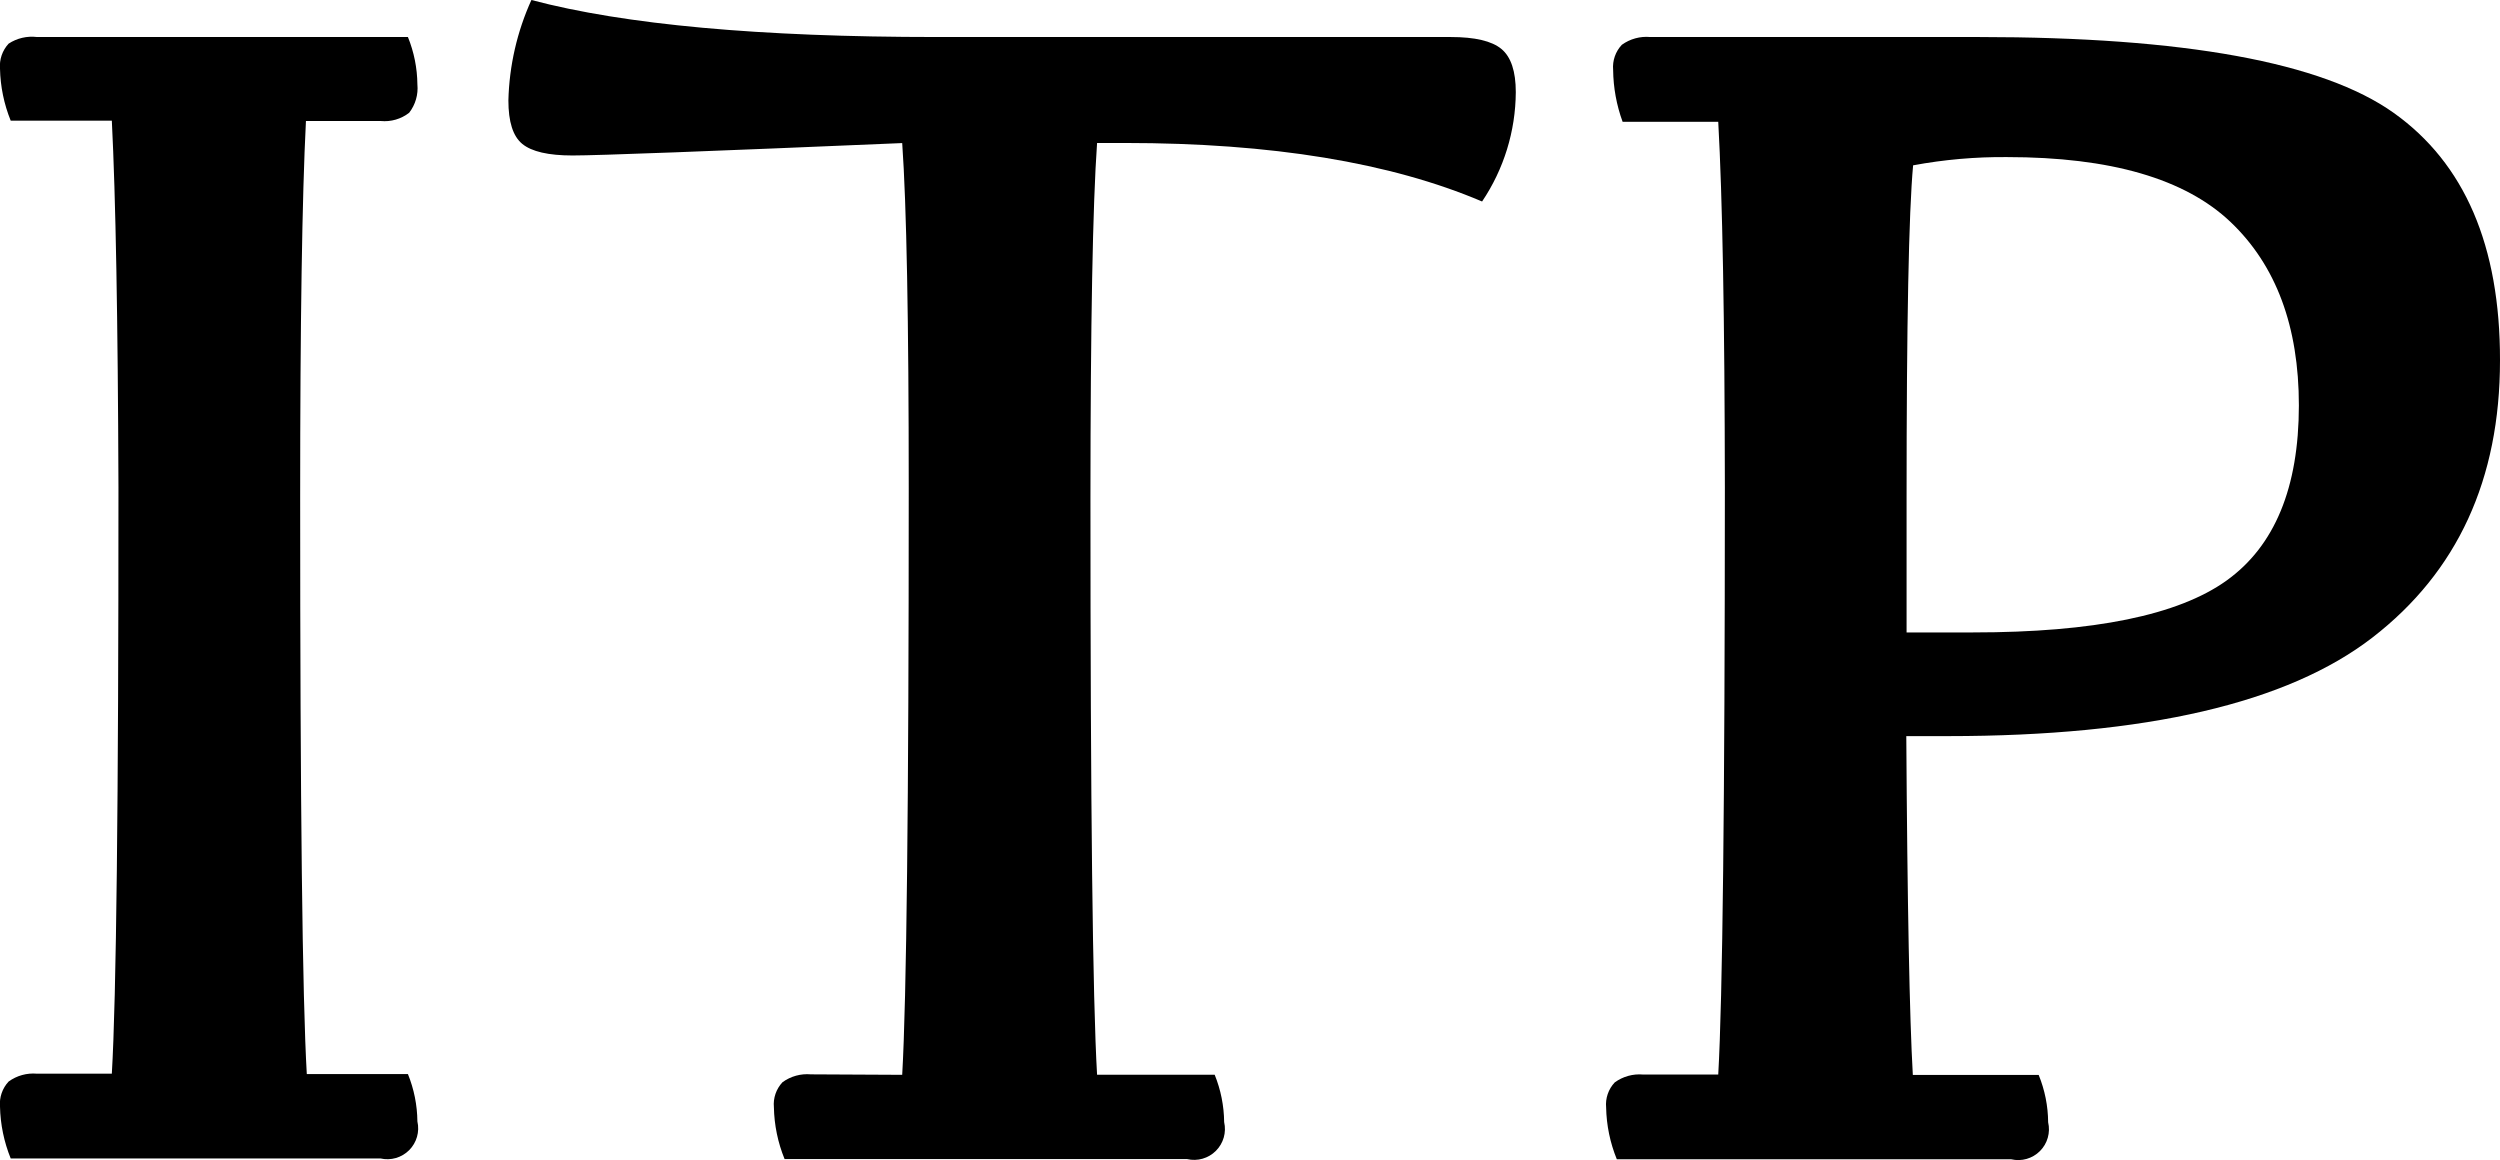
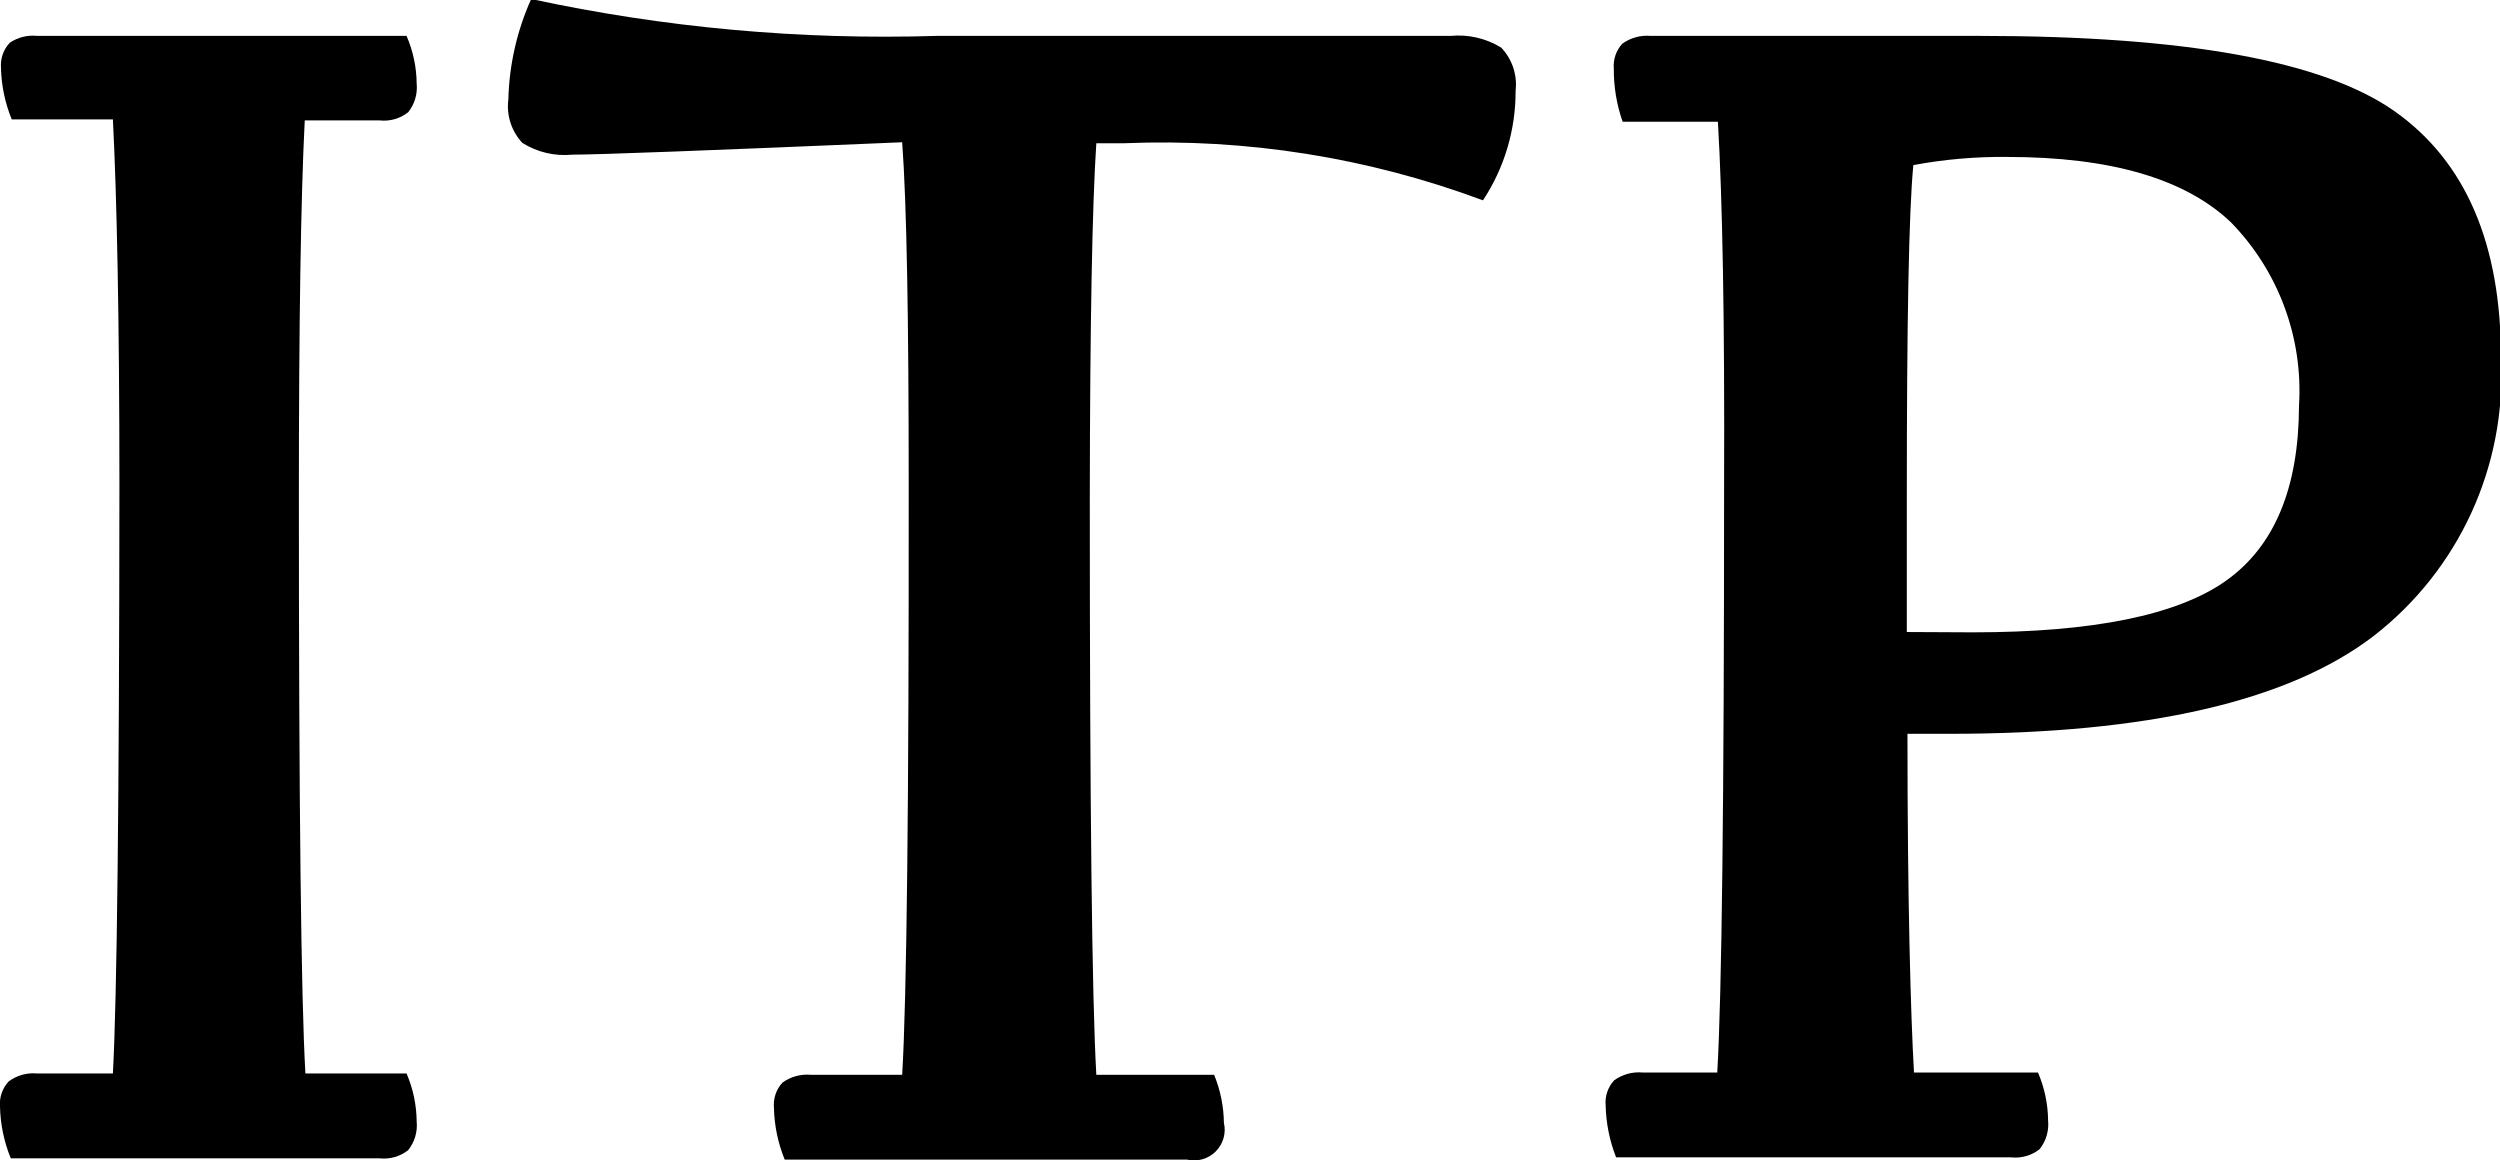
- <svg xmlns="http://www.w3.org/2000/svg" id="Layer_1" data-name="Layer 1" viewBox="0 0 264.02 122.46">
-   <path d="M126.45,57.81h39.17a13.65,13.65,0,0,1,1,5,4.23,4.23,0,0,1-.87,3,4.23,4.23,0,0,1-3,.87h-7.9q-.61,12.06-.61,39.77,0,48.81.7,60.88h10.68a13.65,13.65,0,0,1,1,5,3.26,3.26,0,0,1-3.91,3.91H123.67a15.46,15.46,0,0,1-1.13-5.47,3.44,3.44,0,0,1,.91-2.65,4.43,4.43,0,0,1,3-.83h7.9q.71-12.06.7-61.92-.09-26.65-.7-38.73H123.67a15.51,15.51,0,0,1-1.13-5.48,3.47,3.47,0,0,1,.91-2.65A4.48,4.48,0,0,1,126.45,57.81Z" transform="translate(-122.54 -53.9)" />
-   <path d="M217.82,167.41q.69-12.06.69-61.92,0-26.65-.69-36.48Q187,70.32,183,70.32c-2.55,0-4.31-.41-5.3-1.22s-1.47-2.34-1.47-4.6a27.36,27.36,0,0,1,2.43-10.6q14.76,3.91,42.81,3.91h54.28q3.83,0,5.35,1.26t1.52,4.56a20.88,20.88,0,0,1-3.56,11.55Q264.54,69,241.35,69H238.4q-.69,9.83-.7,37.52,0,48.81.7,60.88h12.42a13.65,13.65,0,0,1,1,5,3.26,3.26,0,0,1-3.91,3.91H205.4a15.24,15.24,0,0,1-1.13-5.47,3.4,3.4,0,0,1,.91-2.65,4.43,4.43,0,0,1,3-.83Z" transform="translate(-122.54 -53.9)" />
-   <path d="M304,66.76H293.9a16.46,16.46,0,0,1-1-5.48,3.43,3.43,0,0,1,.92-2.65,4.44,4.44,0,0,1,3-.82H331.5q32.56,0,43.82,8t11.24,26.14q0,18.86-13.46,29.27t-44.81,10.42h-4.43q.17,26.76.69,35.78h13.29a13.45,13.45,0,0,1,1,5,3.25,3.25,0,0,1-3.9,3.91H293.29a15.24,15.24,0,0,1-1.13-5.47,3.4,3.4,0,0,1,.91-2.65,4.43,4.43,0,0,1,3-.83H304q.69-12.06.7-61.92Q304.67,78.84,304,66.76Zm26.92,53.93q19.11,0,26.75-5.47t7.65-18.5q0-12.51-7.21-19.37t-23.62-6.86a51.7,51.7,0,0,0-9.91.87q-.69,7.47-.69,35.17v14.16Z" transform="translate(-122.54 -53.9)" />
+ <svg xmlns="http://www.w3.org/2000/svg" id="Layer_1" data-name="Layer 1" viewBox="0 0 76.62 35.54">
+   <path d="M123.68,55H135a3.76,3.76,0,0,1,.31,1.46,1.22,1.22,0,0,1-.26.88,1.2,1.2,0,0,1-.88.25h-2.29q-.18,3.51-.18,11.55,0,14.16.2,17.66H135a3.81,3.81,0,0,1,.31,1.47,1.22,1.22,0,0,1-.26.88,1.2,1.2,0,0,1-.88.25H122.87a4.44,4.44,0,0,1-.33-1.59,1,1,0,0,1,.27-.77,1.26,1.26,0,0,1,.87-.24H126q.19-3.5.2-18c0-5.16-.08-8.9-.2-11.24h-3.1a4.44,4.44,0,0,1-.33-1.59,1,1,0,0,1,.27-.76A1.26,1.26,0,0,1,123.68,55Z" transform="translate(-122.54 -53.9)" />
+   <path d="M150.19,86.84q.21-3.5.2-18c0-5.16-.06-8.68-.2-10.58q-8.94.38-10.11.38a2.43,2.43,0,0,1-1.53-.36,1.64,1.64,0,0,1-.43-1.33,8,8,0,0,1,.7-3.08A51.4,51.4,0,0,0,151.25,55H167a2.5,2.5,0,0,1,1.55.36,1.64,1.64,0,0,1,.44,1.32,6.05,6.05,0,0,1-1,3.36A28.14,28.14,0,0,0,157,58.29h-.86q-.19,2.85-.2,10.89,0,14.16.2,17.66h3.61a4,4,0,0,1,.3,1.47.94.94,0,0,1-1.13,1.13H146.59a4.44,4.44,0,0,1-.33-1.59,1,1,0,0,1,.26-.77,1.29,1.29,0,0,1,.87-.24Z" transform="translate(-122.54 -53.9)" />
+   <path d="M175.19,57.63h-2.92A4.82,4.82,0,0,1,172,56a1,1,0,0,1,.26-.76,1.29,1.29,0,0,1,.87-.24h10.08q9.45,0,12.72,2.31t3.26,7.59a10.11,10.11,0,0,1-3.9,8.49q-3.91,3-13,3H181c0,5.17.1,8.64.2,10.38H185a3.81,3.81,0,0,1,.31,1.47,1.22,1.22,0,0,1-.26.88,1.2,1.2,0,0,1-.88.25h-12.1a4.63,4.63,0,0,1-.32-1.59,1,1,0,0,1,.26-.77,1.29,1.29,0,0,1,.87-.24h2.29q.21-3.5.21-18C175.4,63.71,175.33,60,175.19,57.63ZM183,73.28q5.53,0,7.76-1.58T193,66.33a7.39,7.39,0,0,0-2.09-5.62c-1.4-1.33-3.68-2-6.86-2a14.75,14.75,0,0,0-2.87.25c-.14,1.44-.2,4.85-.2,10.21v4.1Z" transform="translate(-122.54 -53.9)" />
</svg>
